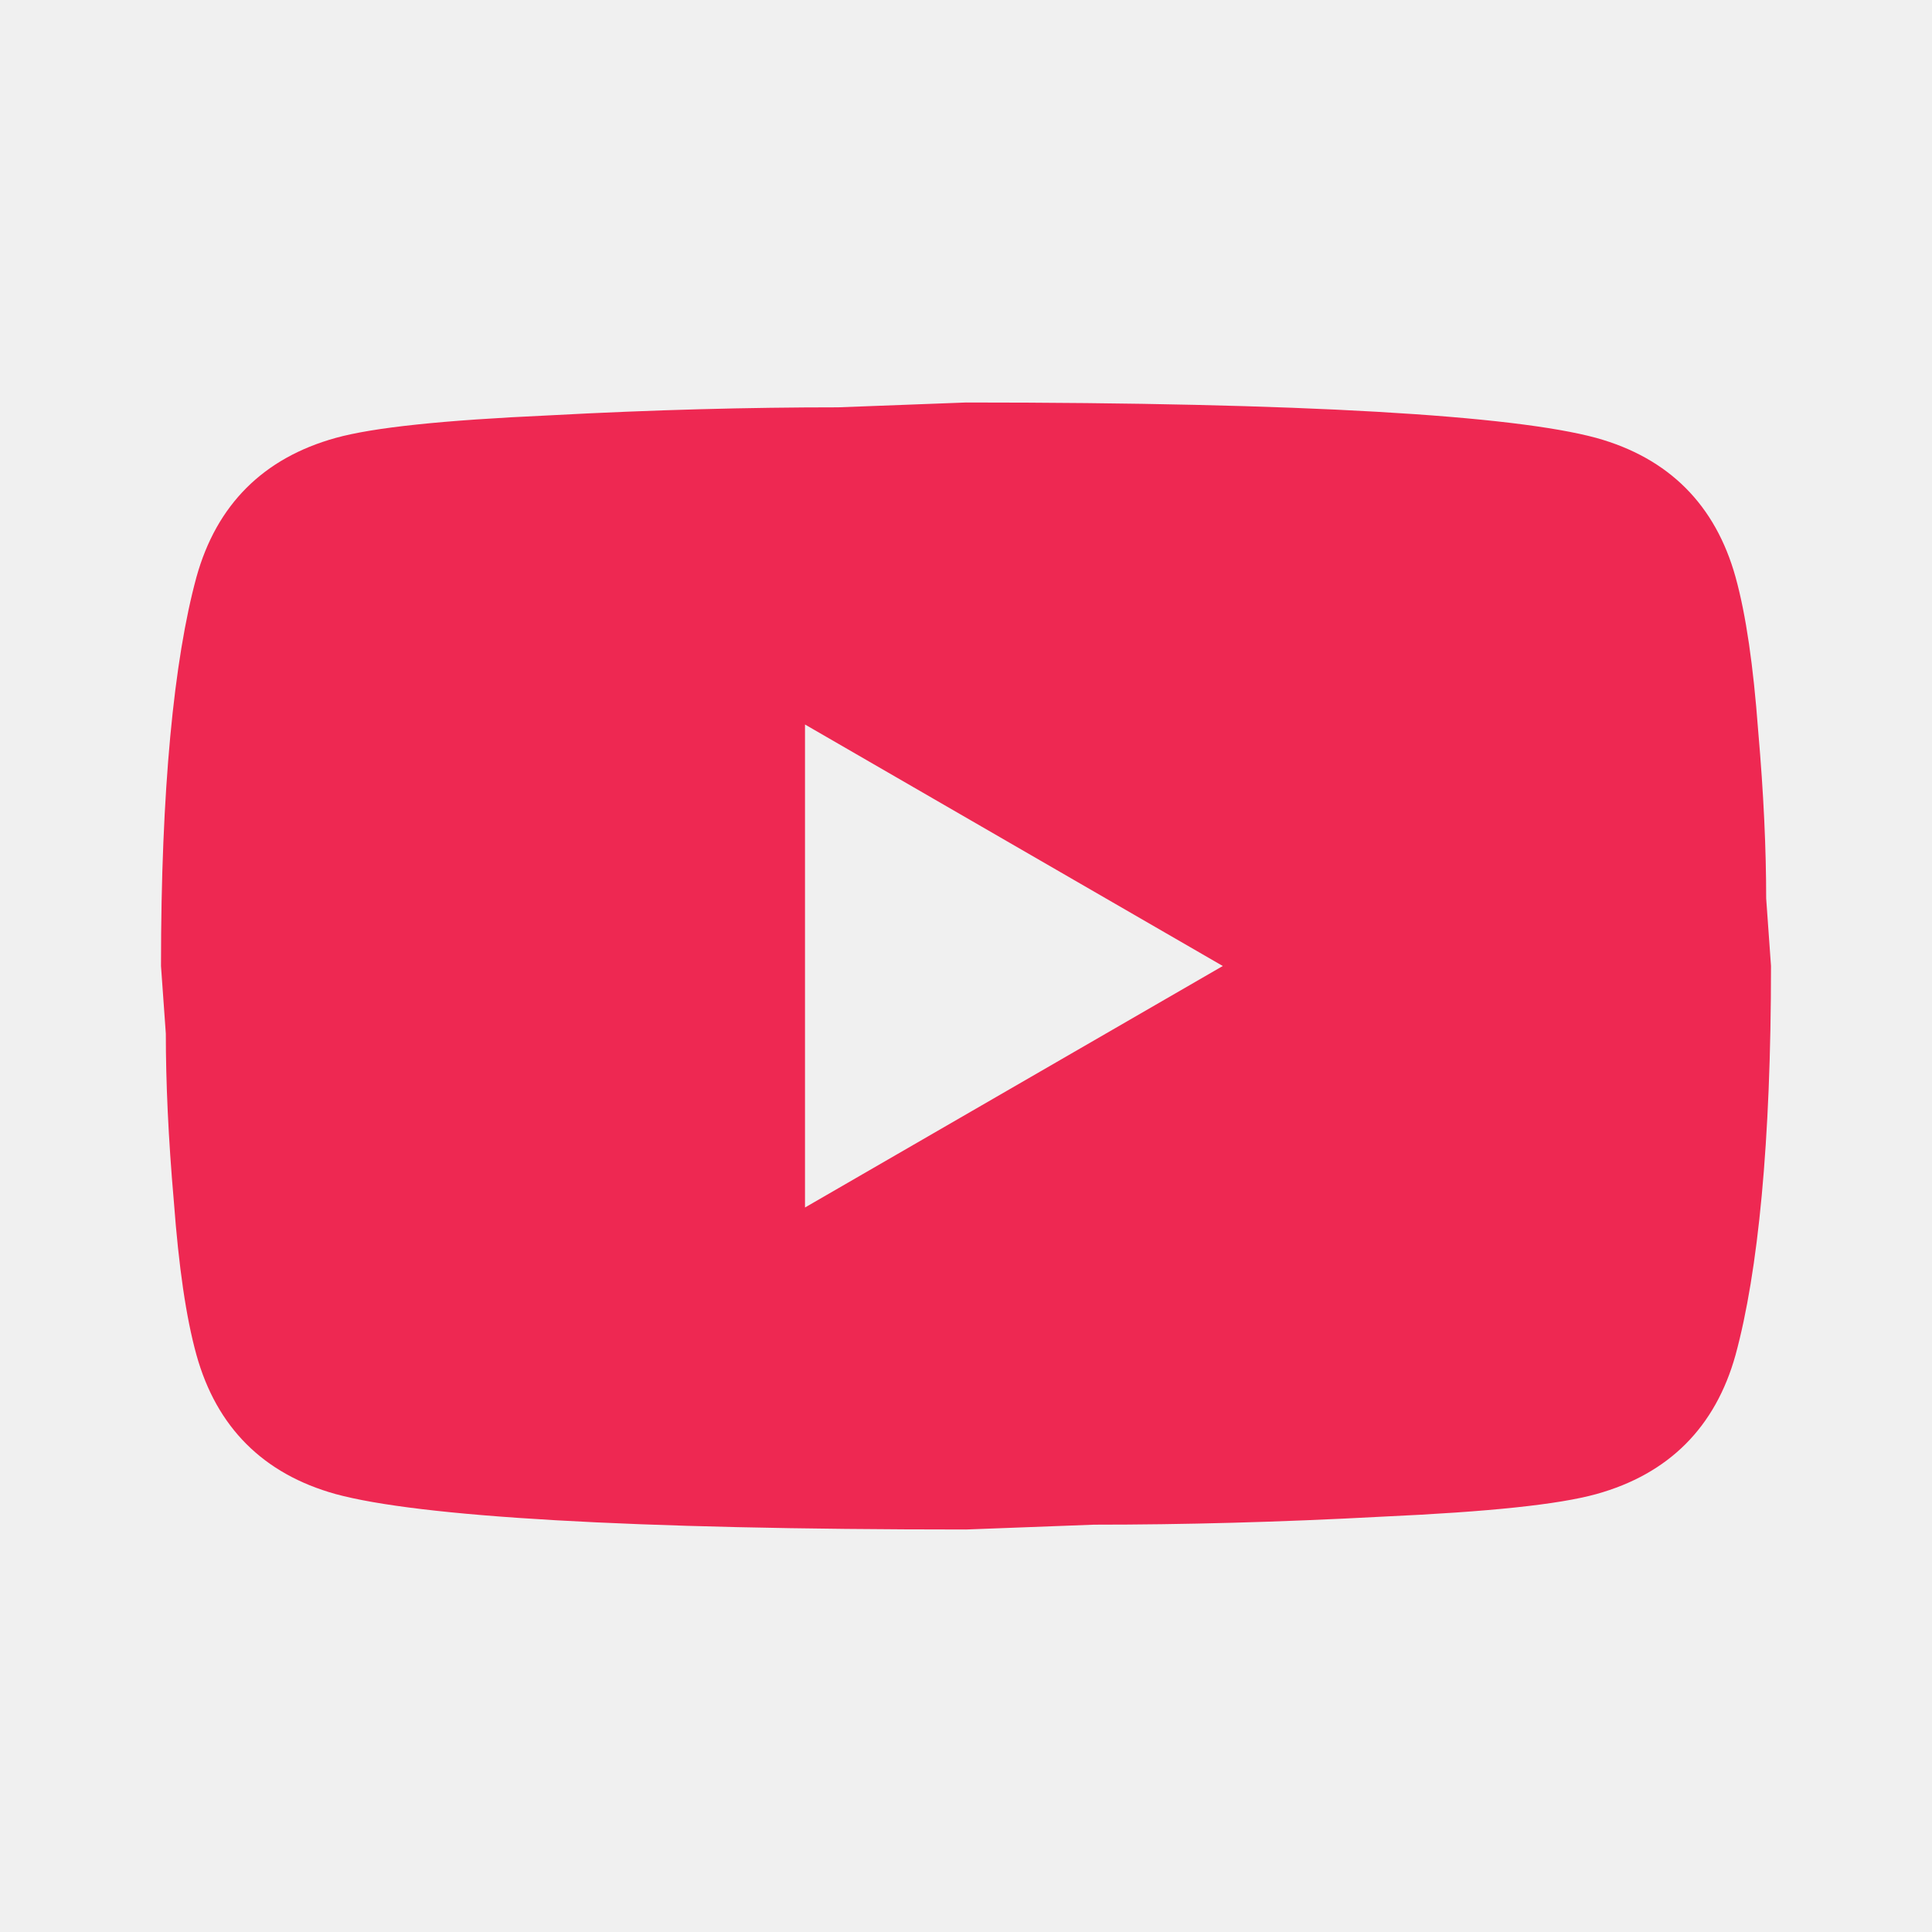
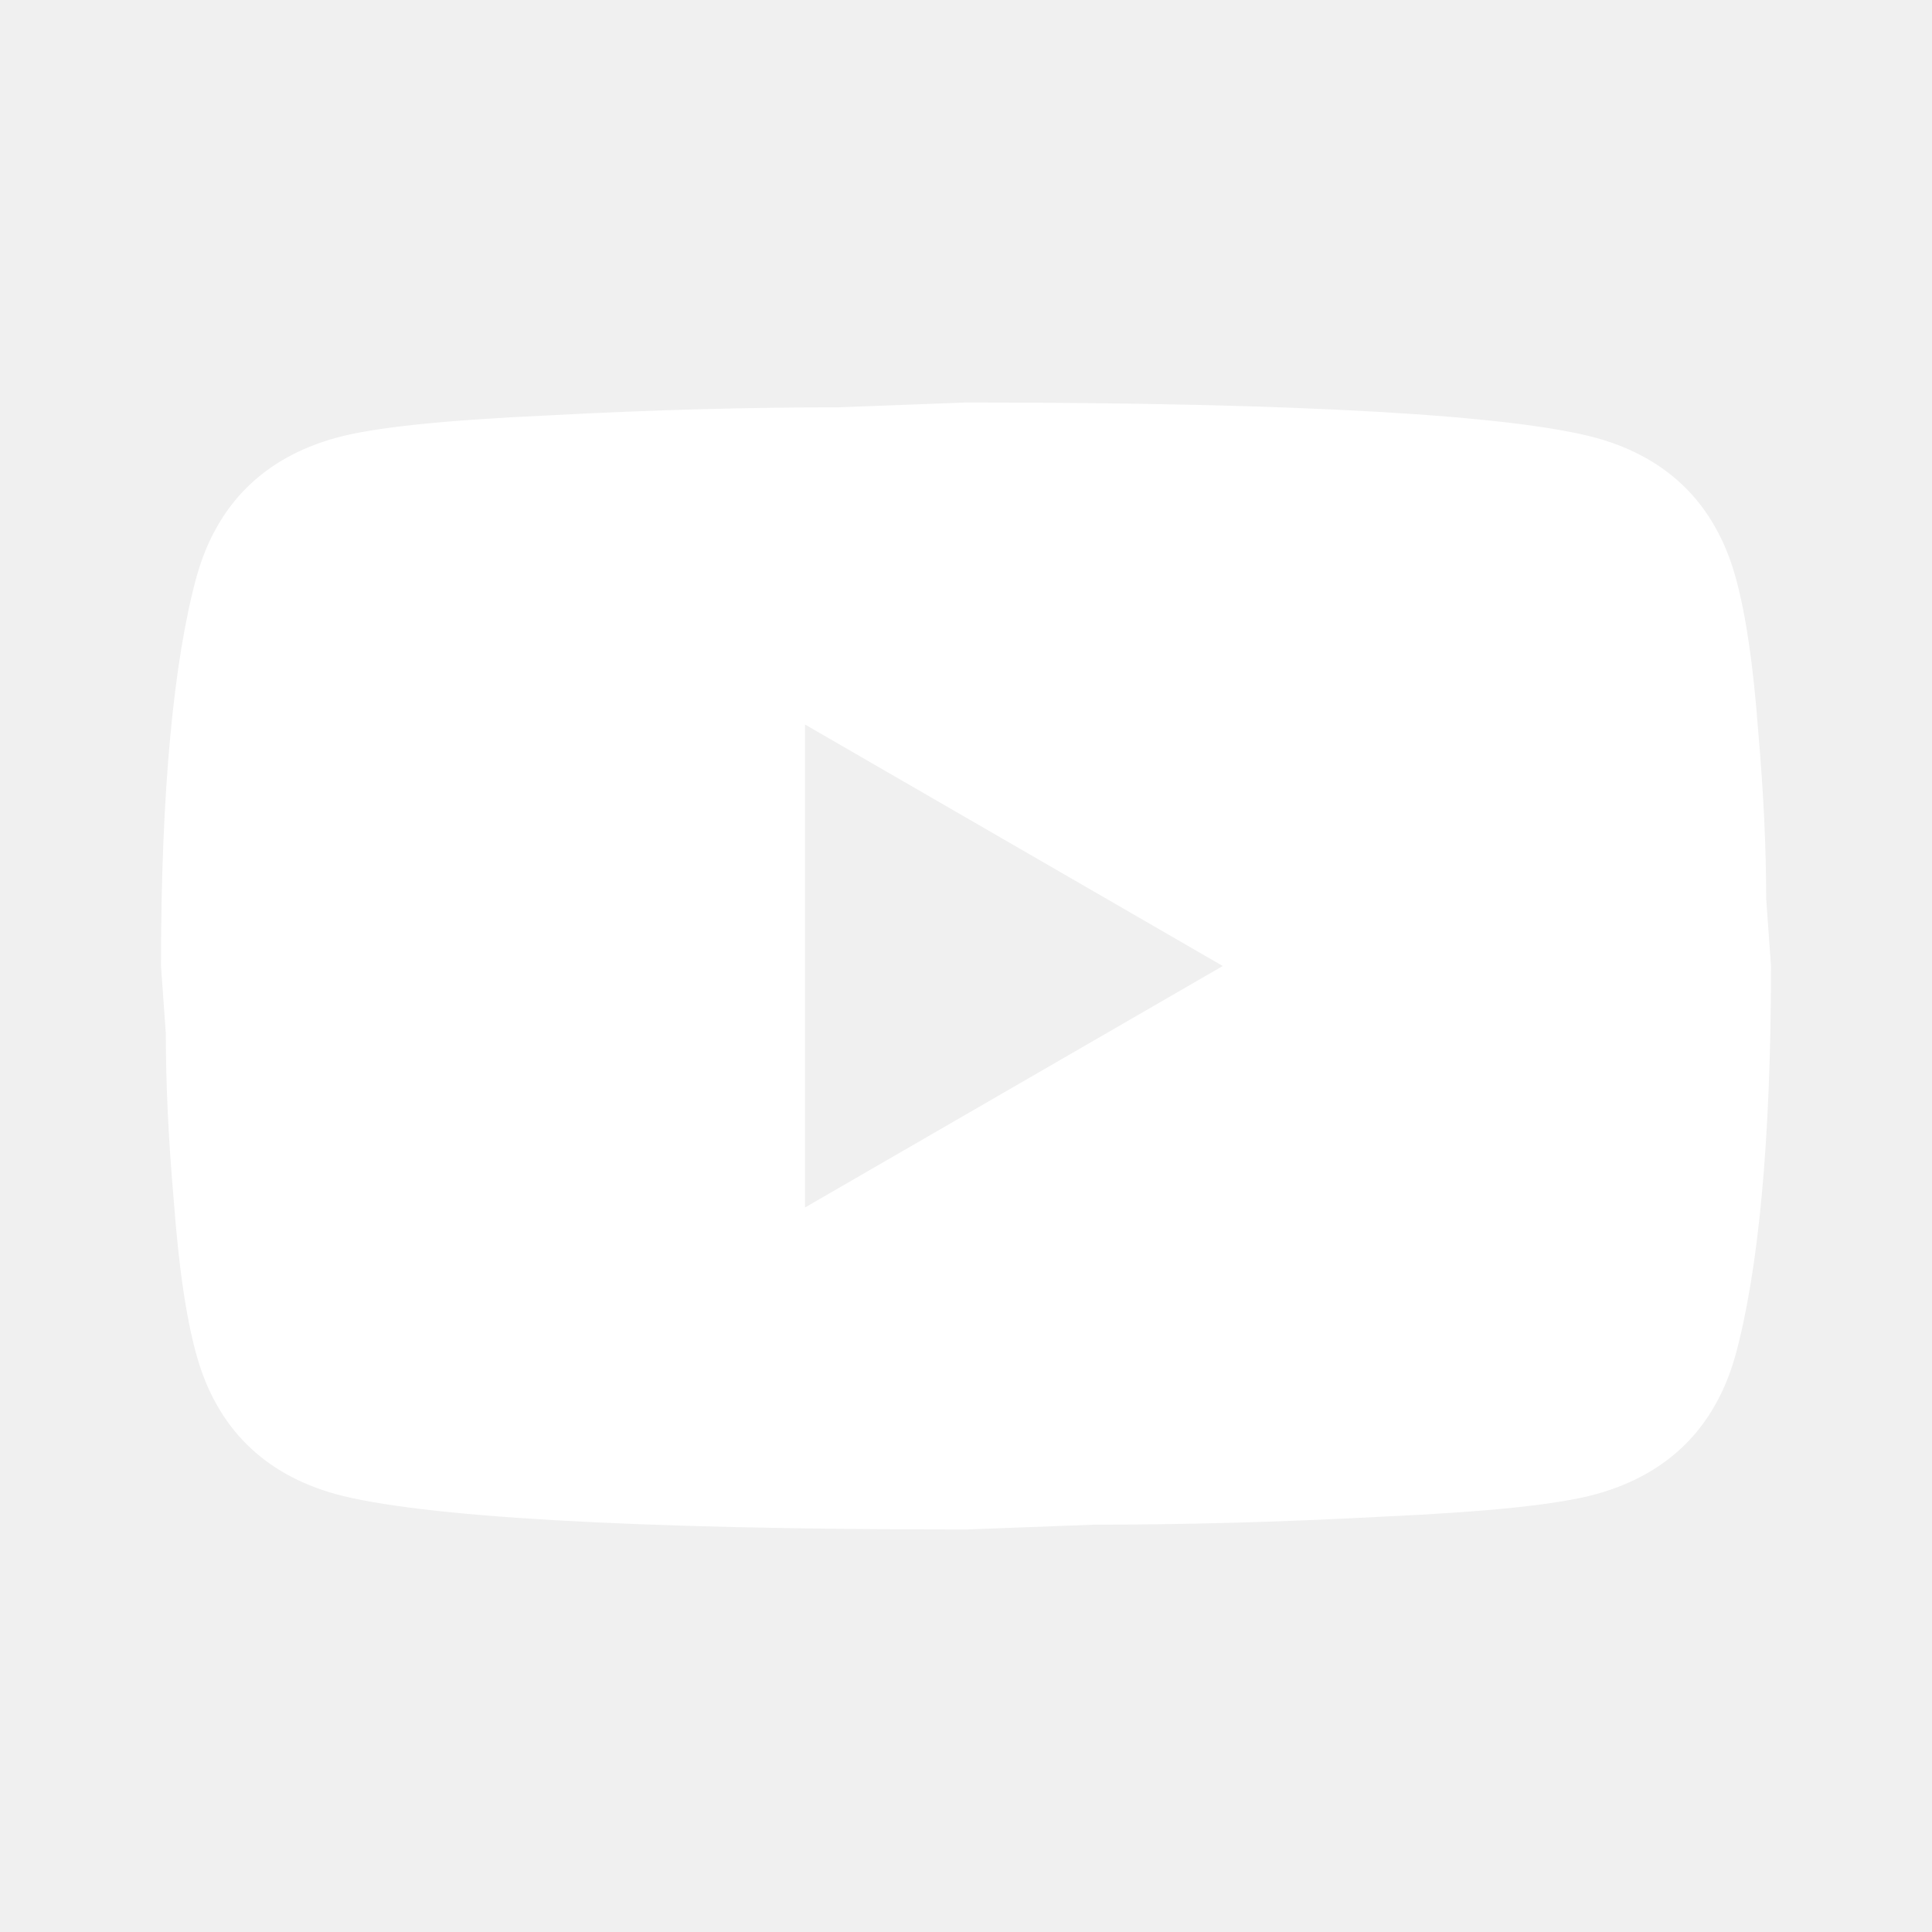
<svg xmlns="http://www.w3.org/2000/svg" width="24" height="24" viewBox="0 0 24 24" fill="none">
-   <path d="M10 15L15.19 12L10 9V15ZM21.56 7.17C21.69 7.64 21.78 8.27 21.84 9.07C21.91 9.87 21.94 10.56 21.94 11.16L22 12C22 14.19 21.84 15.8 21.56 16.83C21.31 17.73 20.73 18.31 19.83 18.56C19.36 18.69 18.5 18.78 17.18 18.84C15.88 18.91 14.69 18.94 13.59 18.94L12 19C7.81 19 5.2 18.84 4.17 18.56C3.27 18.31 2.69 17.73 2.44 16.83C2.31 16.36 2.22 15.73 2.16 14.93C2.09 14.13 2.06 13.44 2.06 12.84L2 12C2 9.81 2.16 8.2 2.44 7.17C2.69 6.27 3.27 5.69 4.17 5.44C4.64 5.31 5.5 5.22 6.82 5.16C8.12 5.09 9.31 5.06 10.41 5.06L12 5C16.19 5 18.8 5.16 19.83 5.44C20.73 5.69 21.31 6.27 21.56 7.17Z" fill="#EE2852" />
+   <path d="M10 15L15.19 12L10 9V15ZM21.56 7.17C21.69 7.64 21.78 8.27 21.84 9.07C21.91 9.87 21.94 10.56 21.94 11.16L22 12C22 14.19 21.84 15.8 21.56 16.83C21.31 17.73 20.73 18.31 19.83 18.56C19.36 18.69 18.5 18.78 17.18 18.84C15.88 18.91 14.69 18.94 13.59 18.94L12 19C7.81 19 5.2 18.84 4.17 18.56C3.27 18.31 2.69 17.73 2.44 16.83C2.31 16.36 2.22 15.73 2.16 14.93C2.09 14.13 2.06 13.44 2.06 12.84L2 12C2 9.81 2.16 8.2 2.44 7.17C2.69 6.27 3.27 5.69 4.17 5.44C4.64 5.31 5.5 5.22 6.82 5.16C8.12 5.09 9.31 5.06 10.41 5.06L12 5C16.19 5 18.8 5.16 19.83 5.44C20.73 5.69 21.31 6.27 21.56 7.17Z" fill="white" />
</svg>
